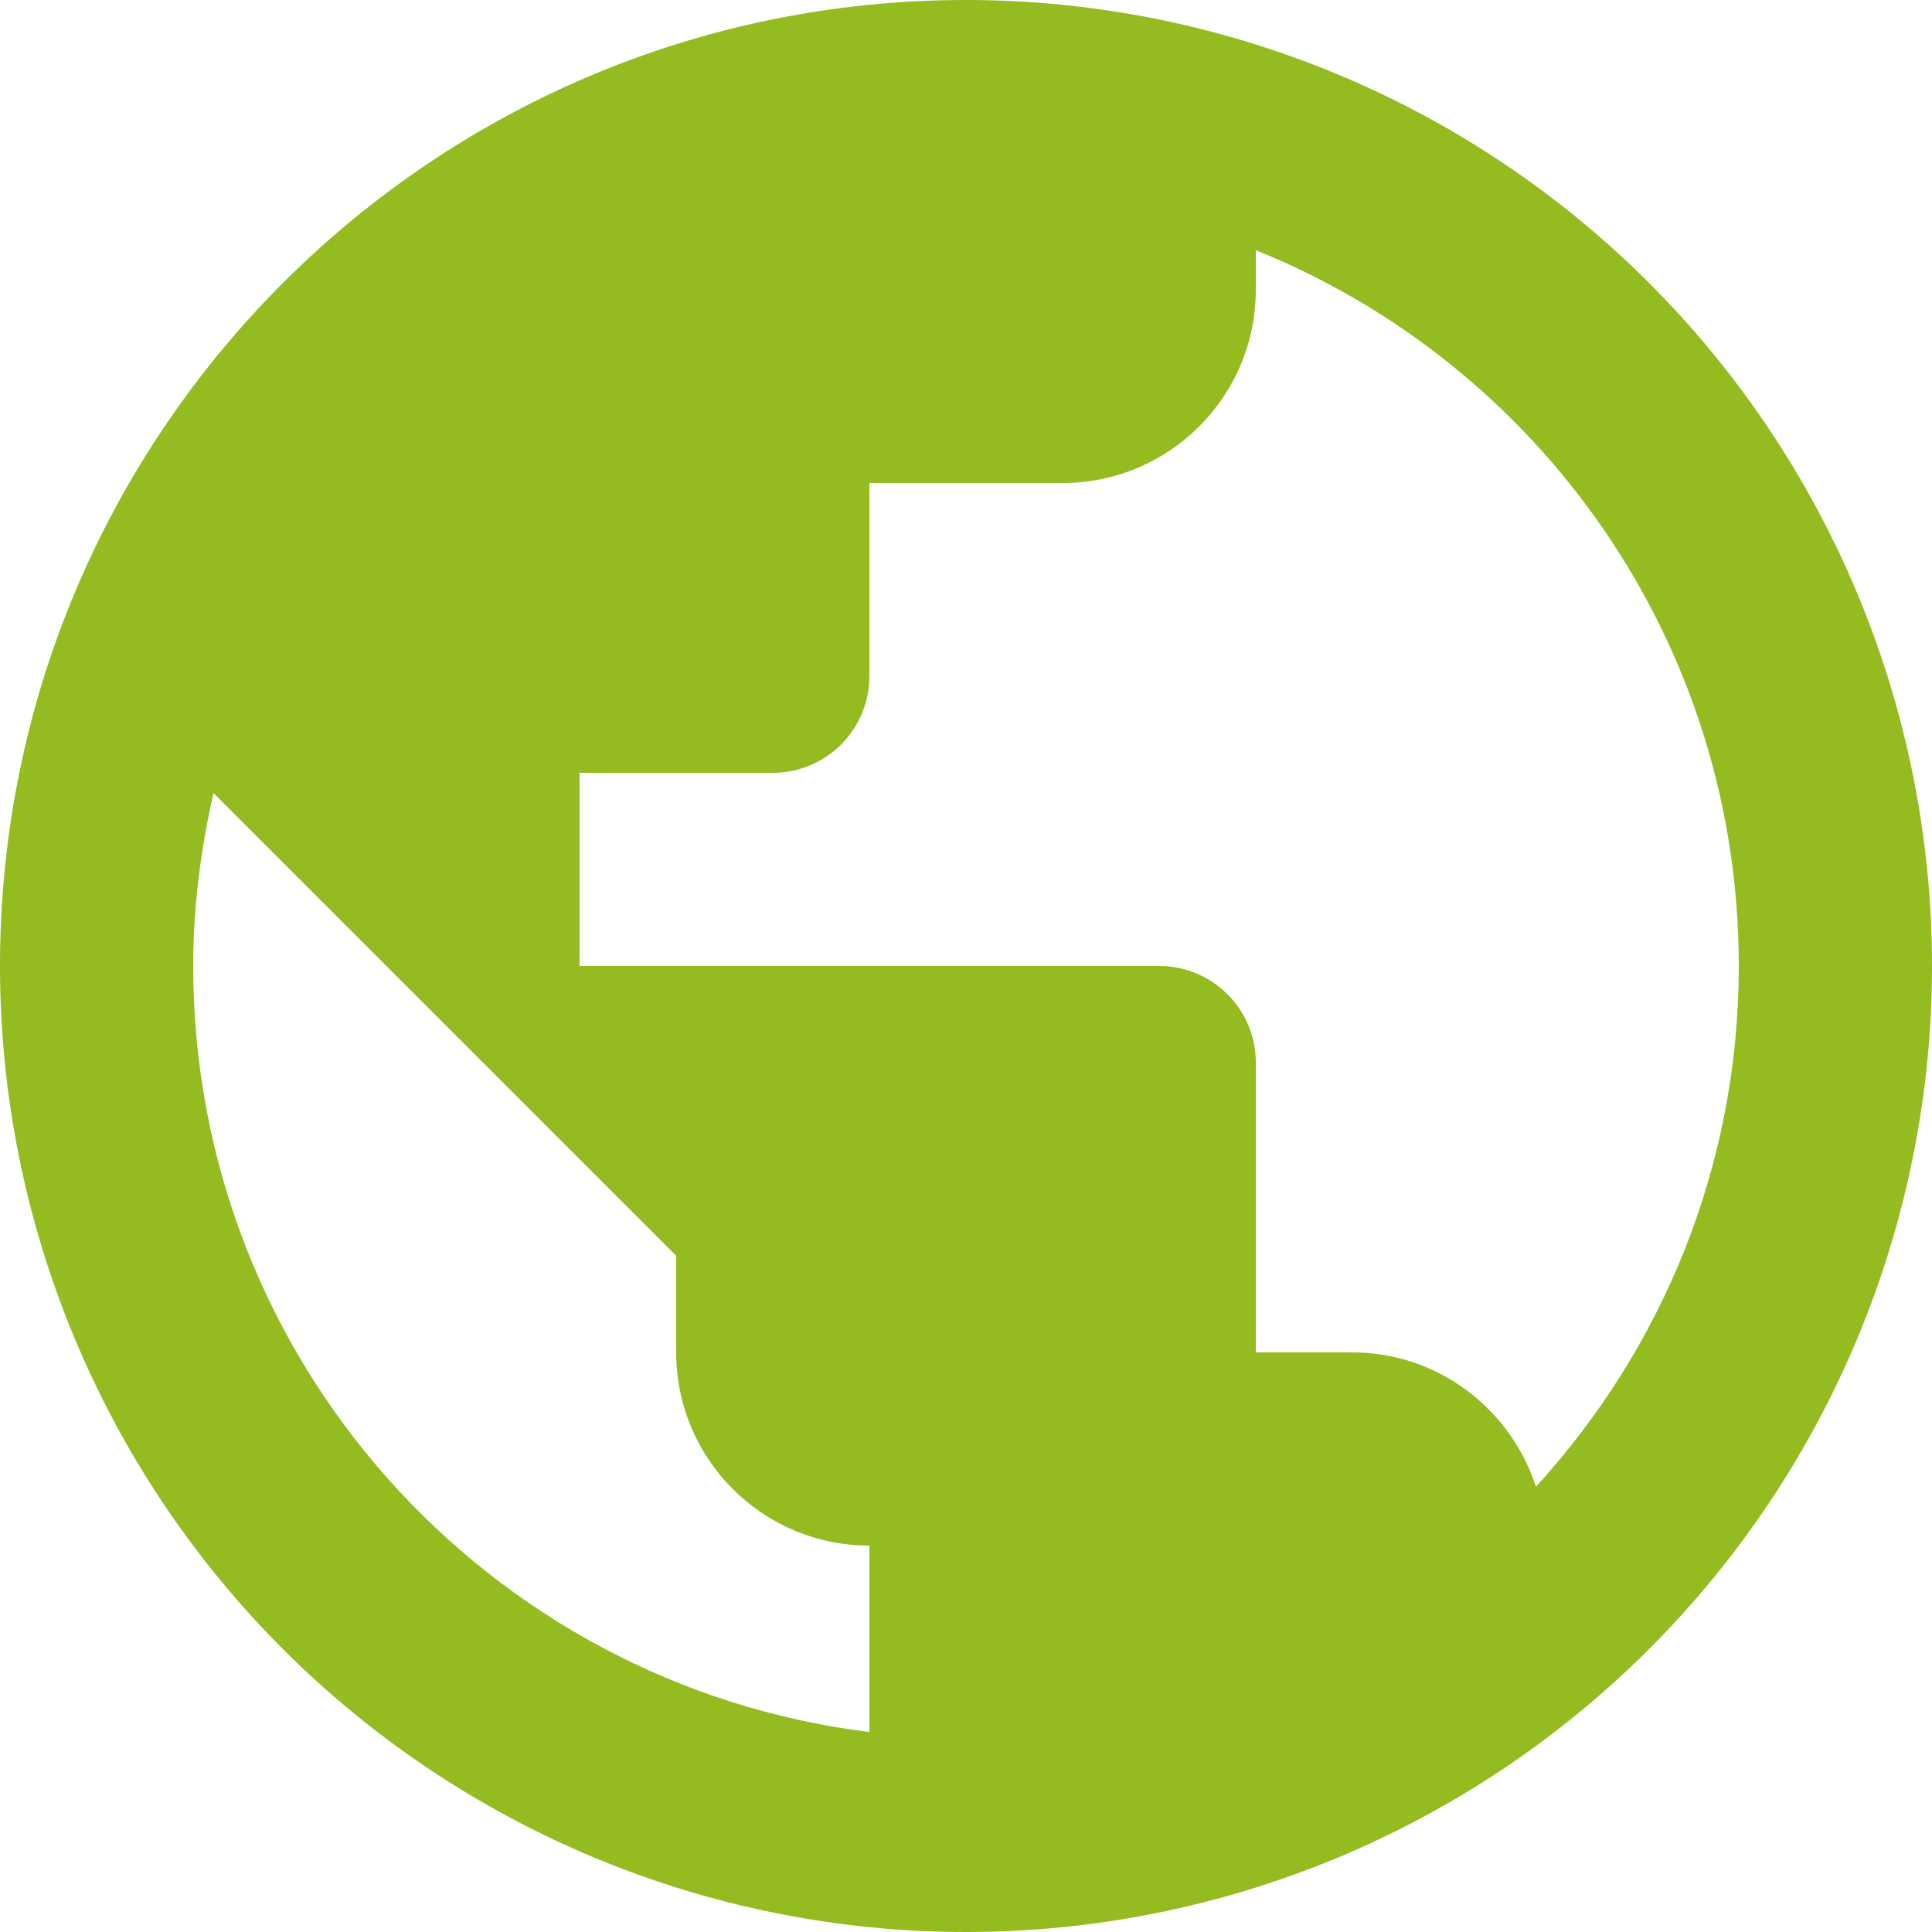
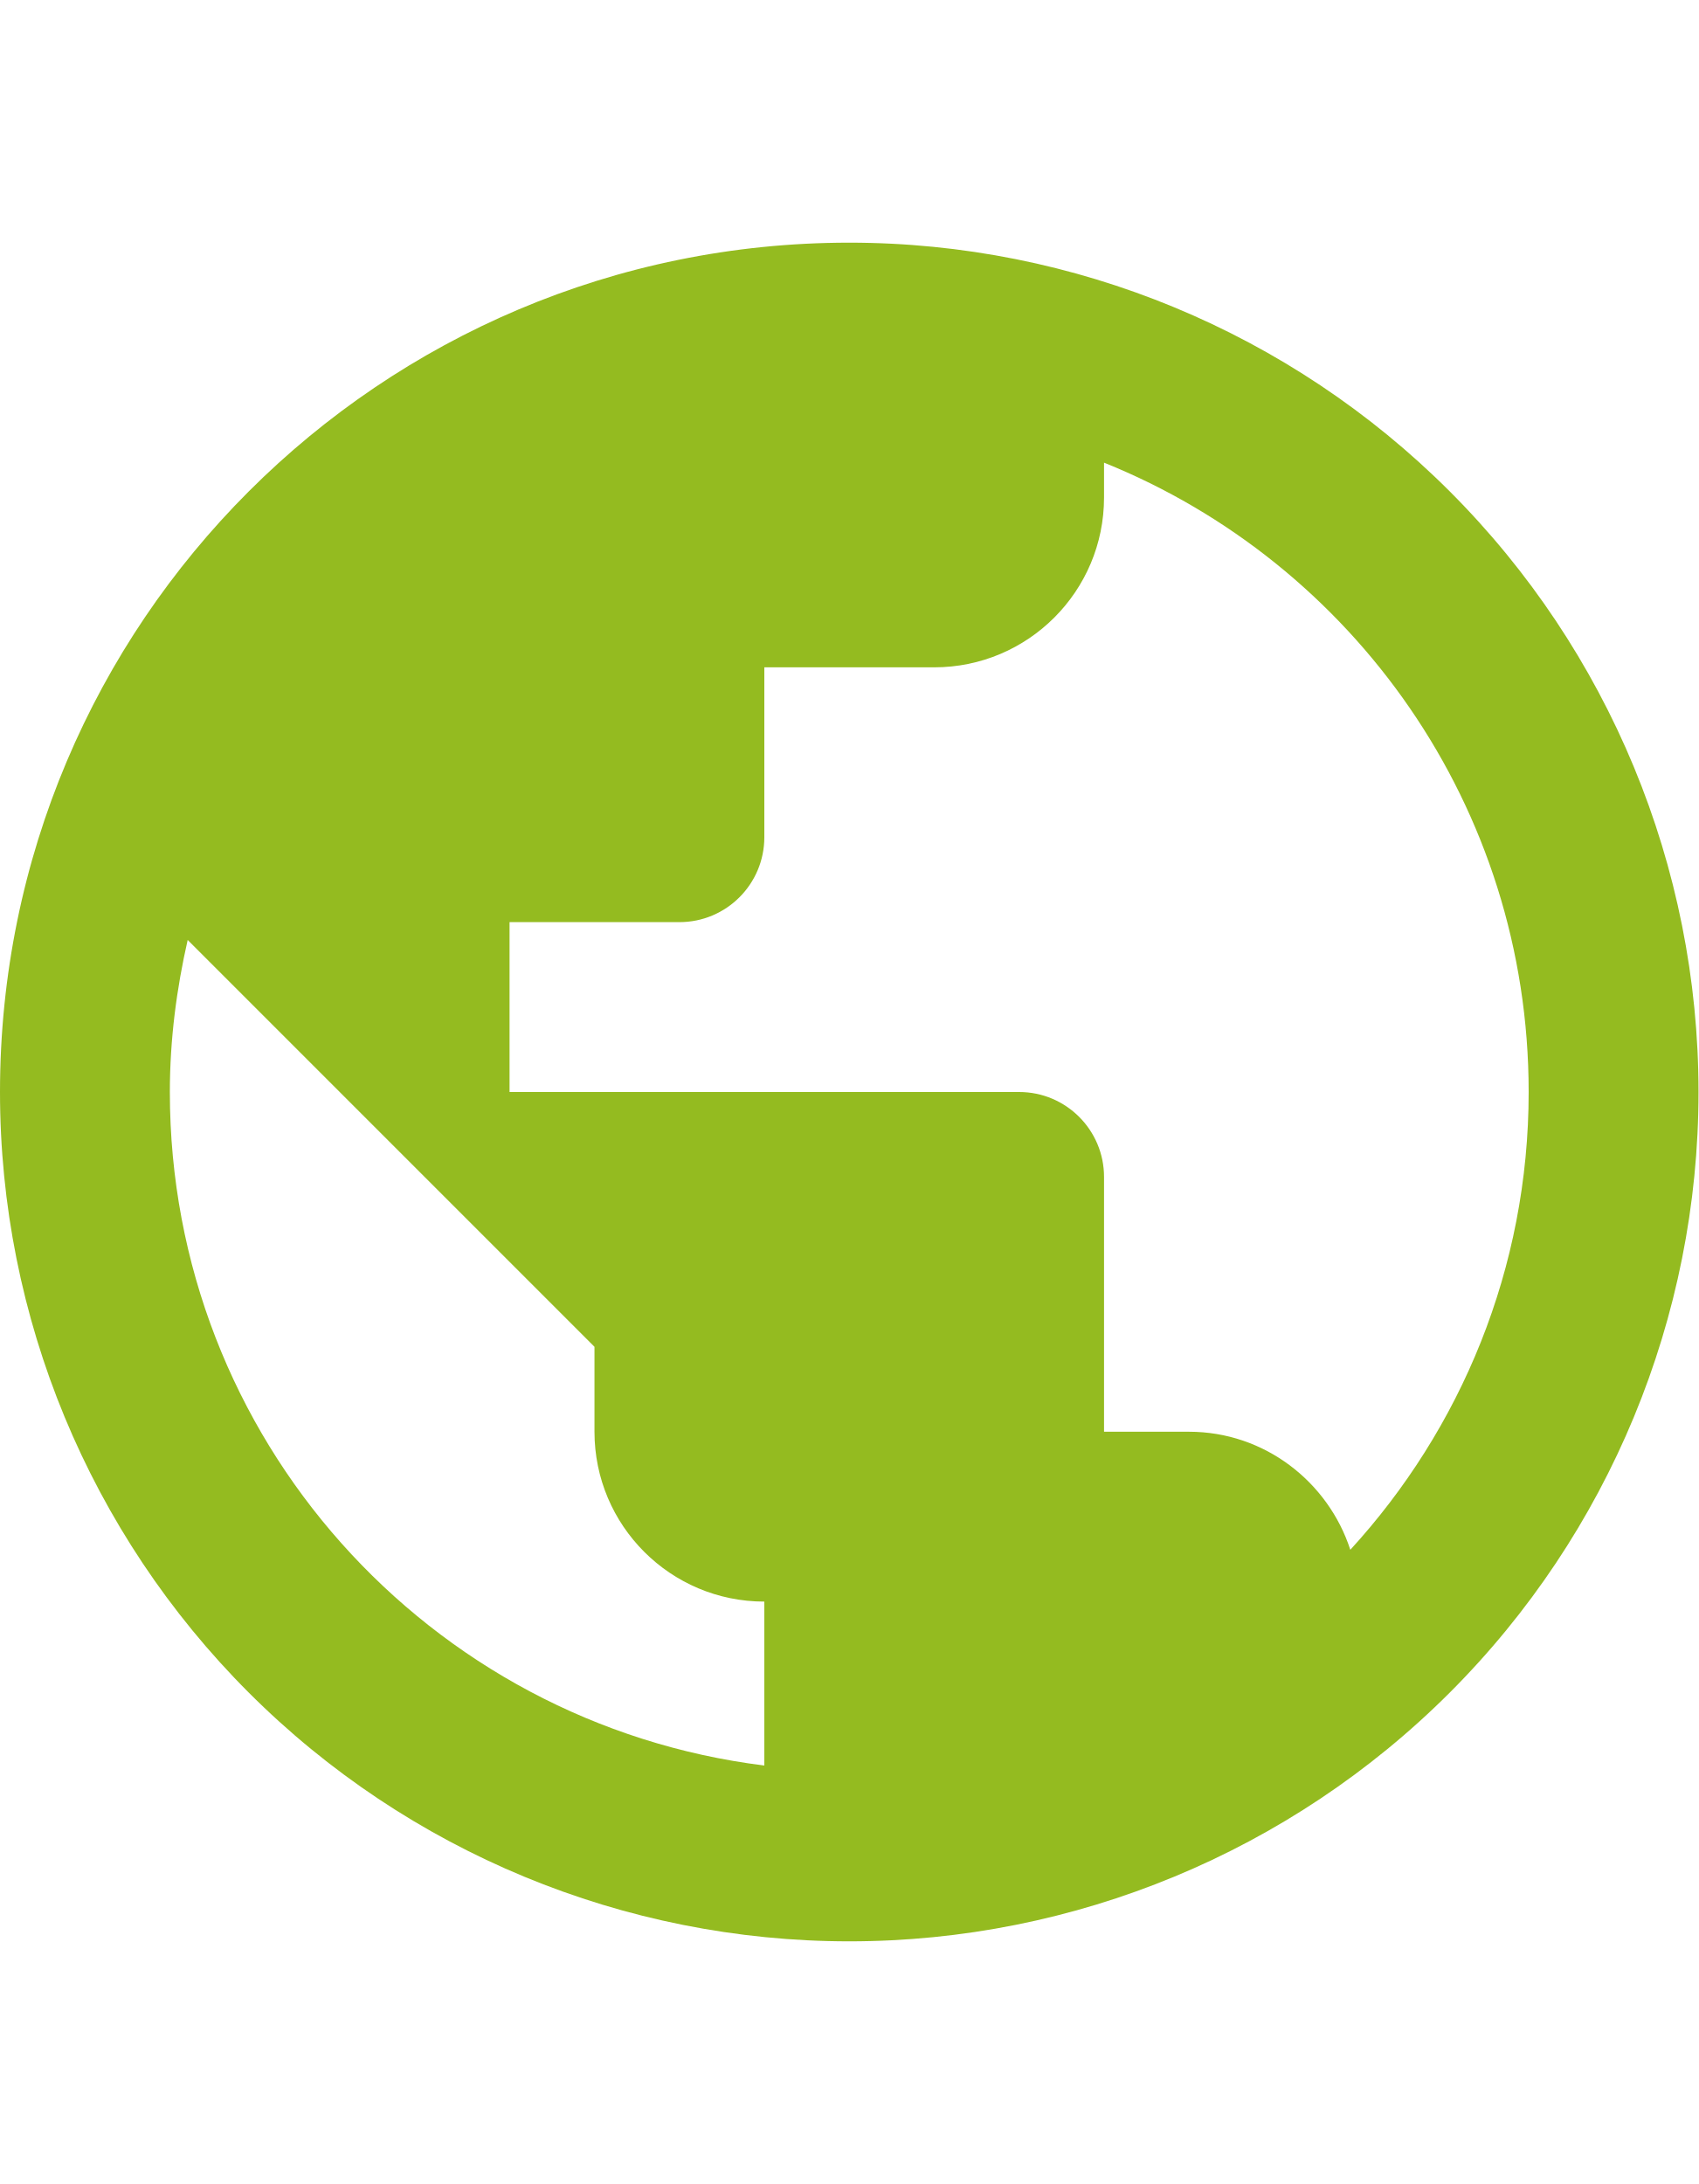
- <svg xmlns="http://www.w3.org/2000/svg" width="70px" height="70px" viewBox="0 0 70 70" version="1.1">
+ <svg xmlns="http://www.w3.org/2000/svg" width="70px" height="90px" viewBox="0 0 70 70" version="1.1">
  <g id="Design--HD-Site" stroke="none" stroke-width="1" fill="none" fill-rule="evenodd">
    <g id="Desktop-HD-modal-Select-Producto" transform="translate(-816, -228)" fill="#94BB20" fill-rule="nonzero">
      <g id="earth" transform="translate(816, 228)">
        <path d="M55.65,53.865 C54.74,51.065 52.115,49 49,49 L45.5,49 L45.5,38.5 C45.5,36.567 43.933,35 42,35 L21,35 L21,28 L28,28 C29.933,28 31.5,26.433 31.5,24.5 L31.5,17.5 L38.5,17.5 C42.366,17.5 45.5,14.366 45.5,10.5 L45.5,9.065 C55.755,13.195 63,23.24 63,35 C63,42.28 60.2,48.895 55.65,53.865 Z M31.5,62.755 C17.675,61.04 7,49.28 7,35 C7,32.83 7.28,30.73 7.735,28.735 L24.5,45.5 L24.5,49 C24.5,52.866 27.634,56 31.5,56 L31.5,62.755 Z M35,1.55431223e-15 C15.67,-6.21724894e-15 1.55431223e-15,15.67 0,35 C-4.6629367e-15,44.283 3.687,53.185 10.251,59.749 C16.815,66.313 25.717,70 35,70 C44.283,70 53.185,66.313 59.749,59.749 C66.313,53.185 70,44.283 70,35 C70,25.717 66.313,16.815 59.749,10.251 C53.185,3.687 44.283,7.77156117e-16 35,1.55431223e-15 Z" id="Shape" />
      </g>
    </g>
  </g>
</svg>
